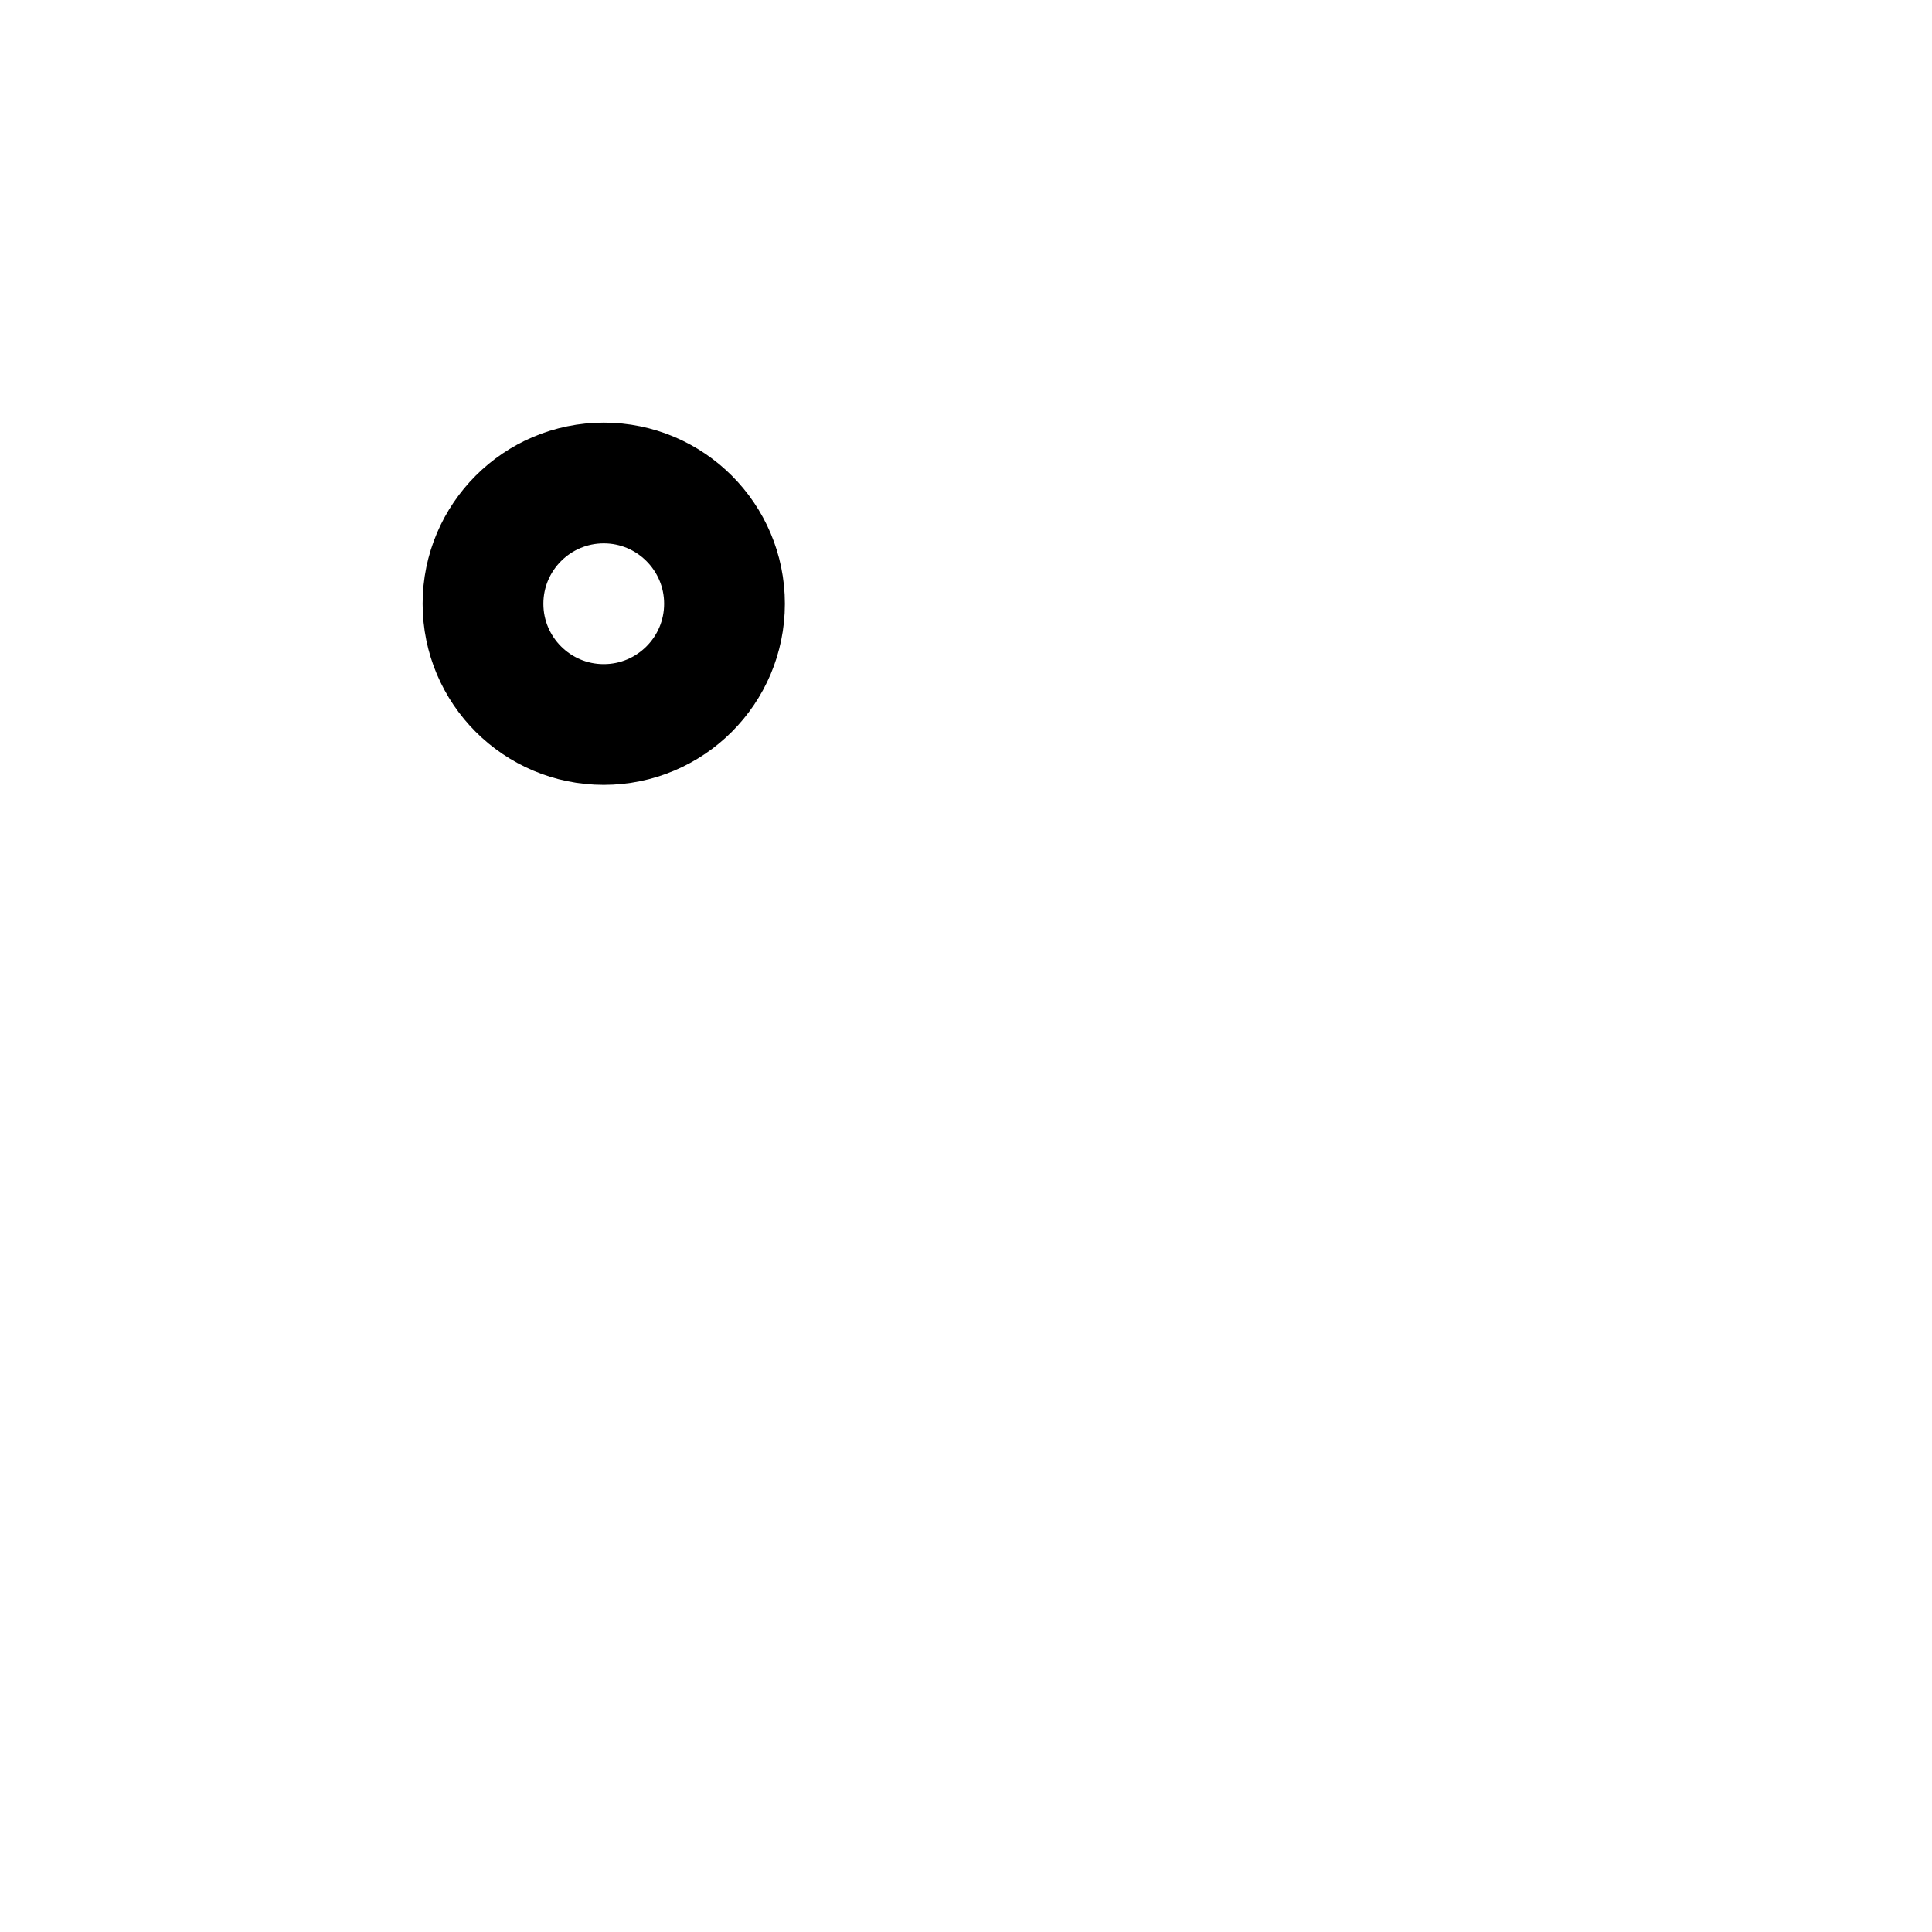
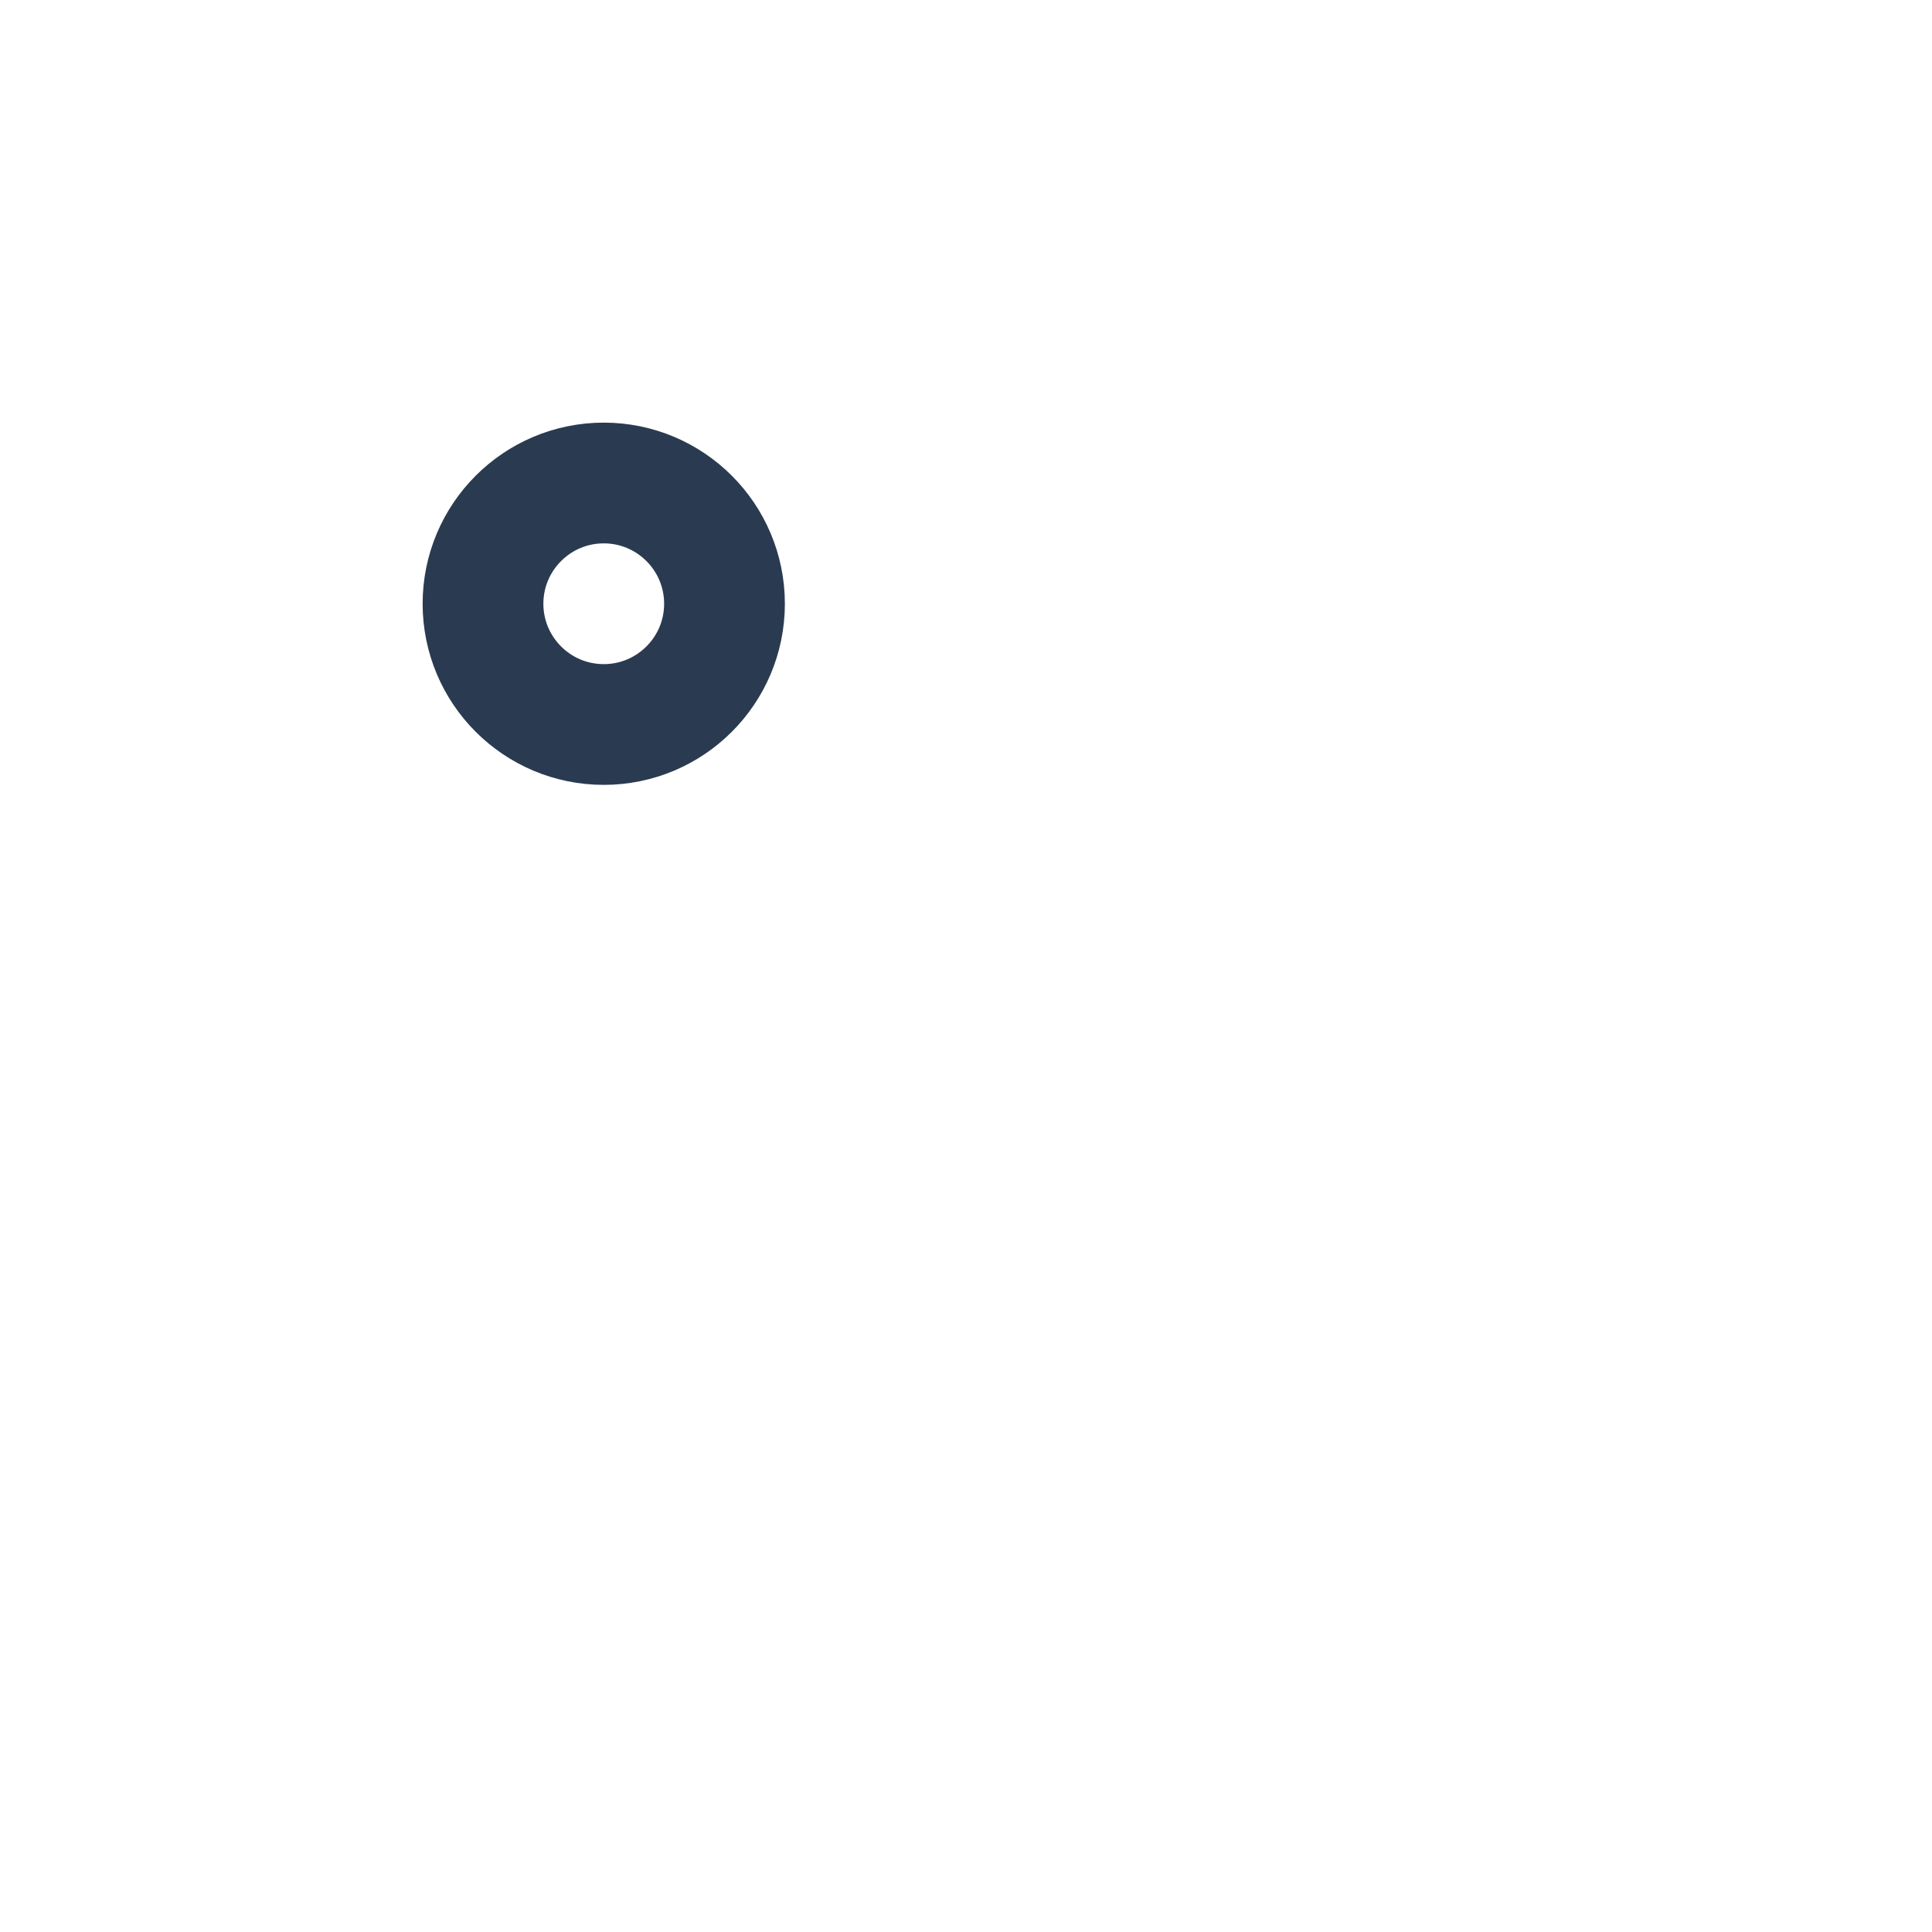
<svg xmlns="http://www.w3.org/2000/svg" width="16" height="16" viewBox="0 0 16 16" fill="none">
-   <path d="M4 5C4 5.552 4.448 6 5 6C5.552 6 6 5.552 6 5C6 4.448 5.552 4 5 4C4.448 4 4 4.448 4 5Z" stroke="black" stroke-linecap="round" stroke-linejoin="round" />
+   <path d="M4 5C4 5.552 4.448 6 5 6C5.552 6 6 5.552 6 5C6 4.448 5.552 4 5 4C4.448 4 4 4.448 4 5Z" stroke="#2A3B51" stroke-linecap="round" stroke-linejoin="round" />
</svg>
